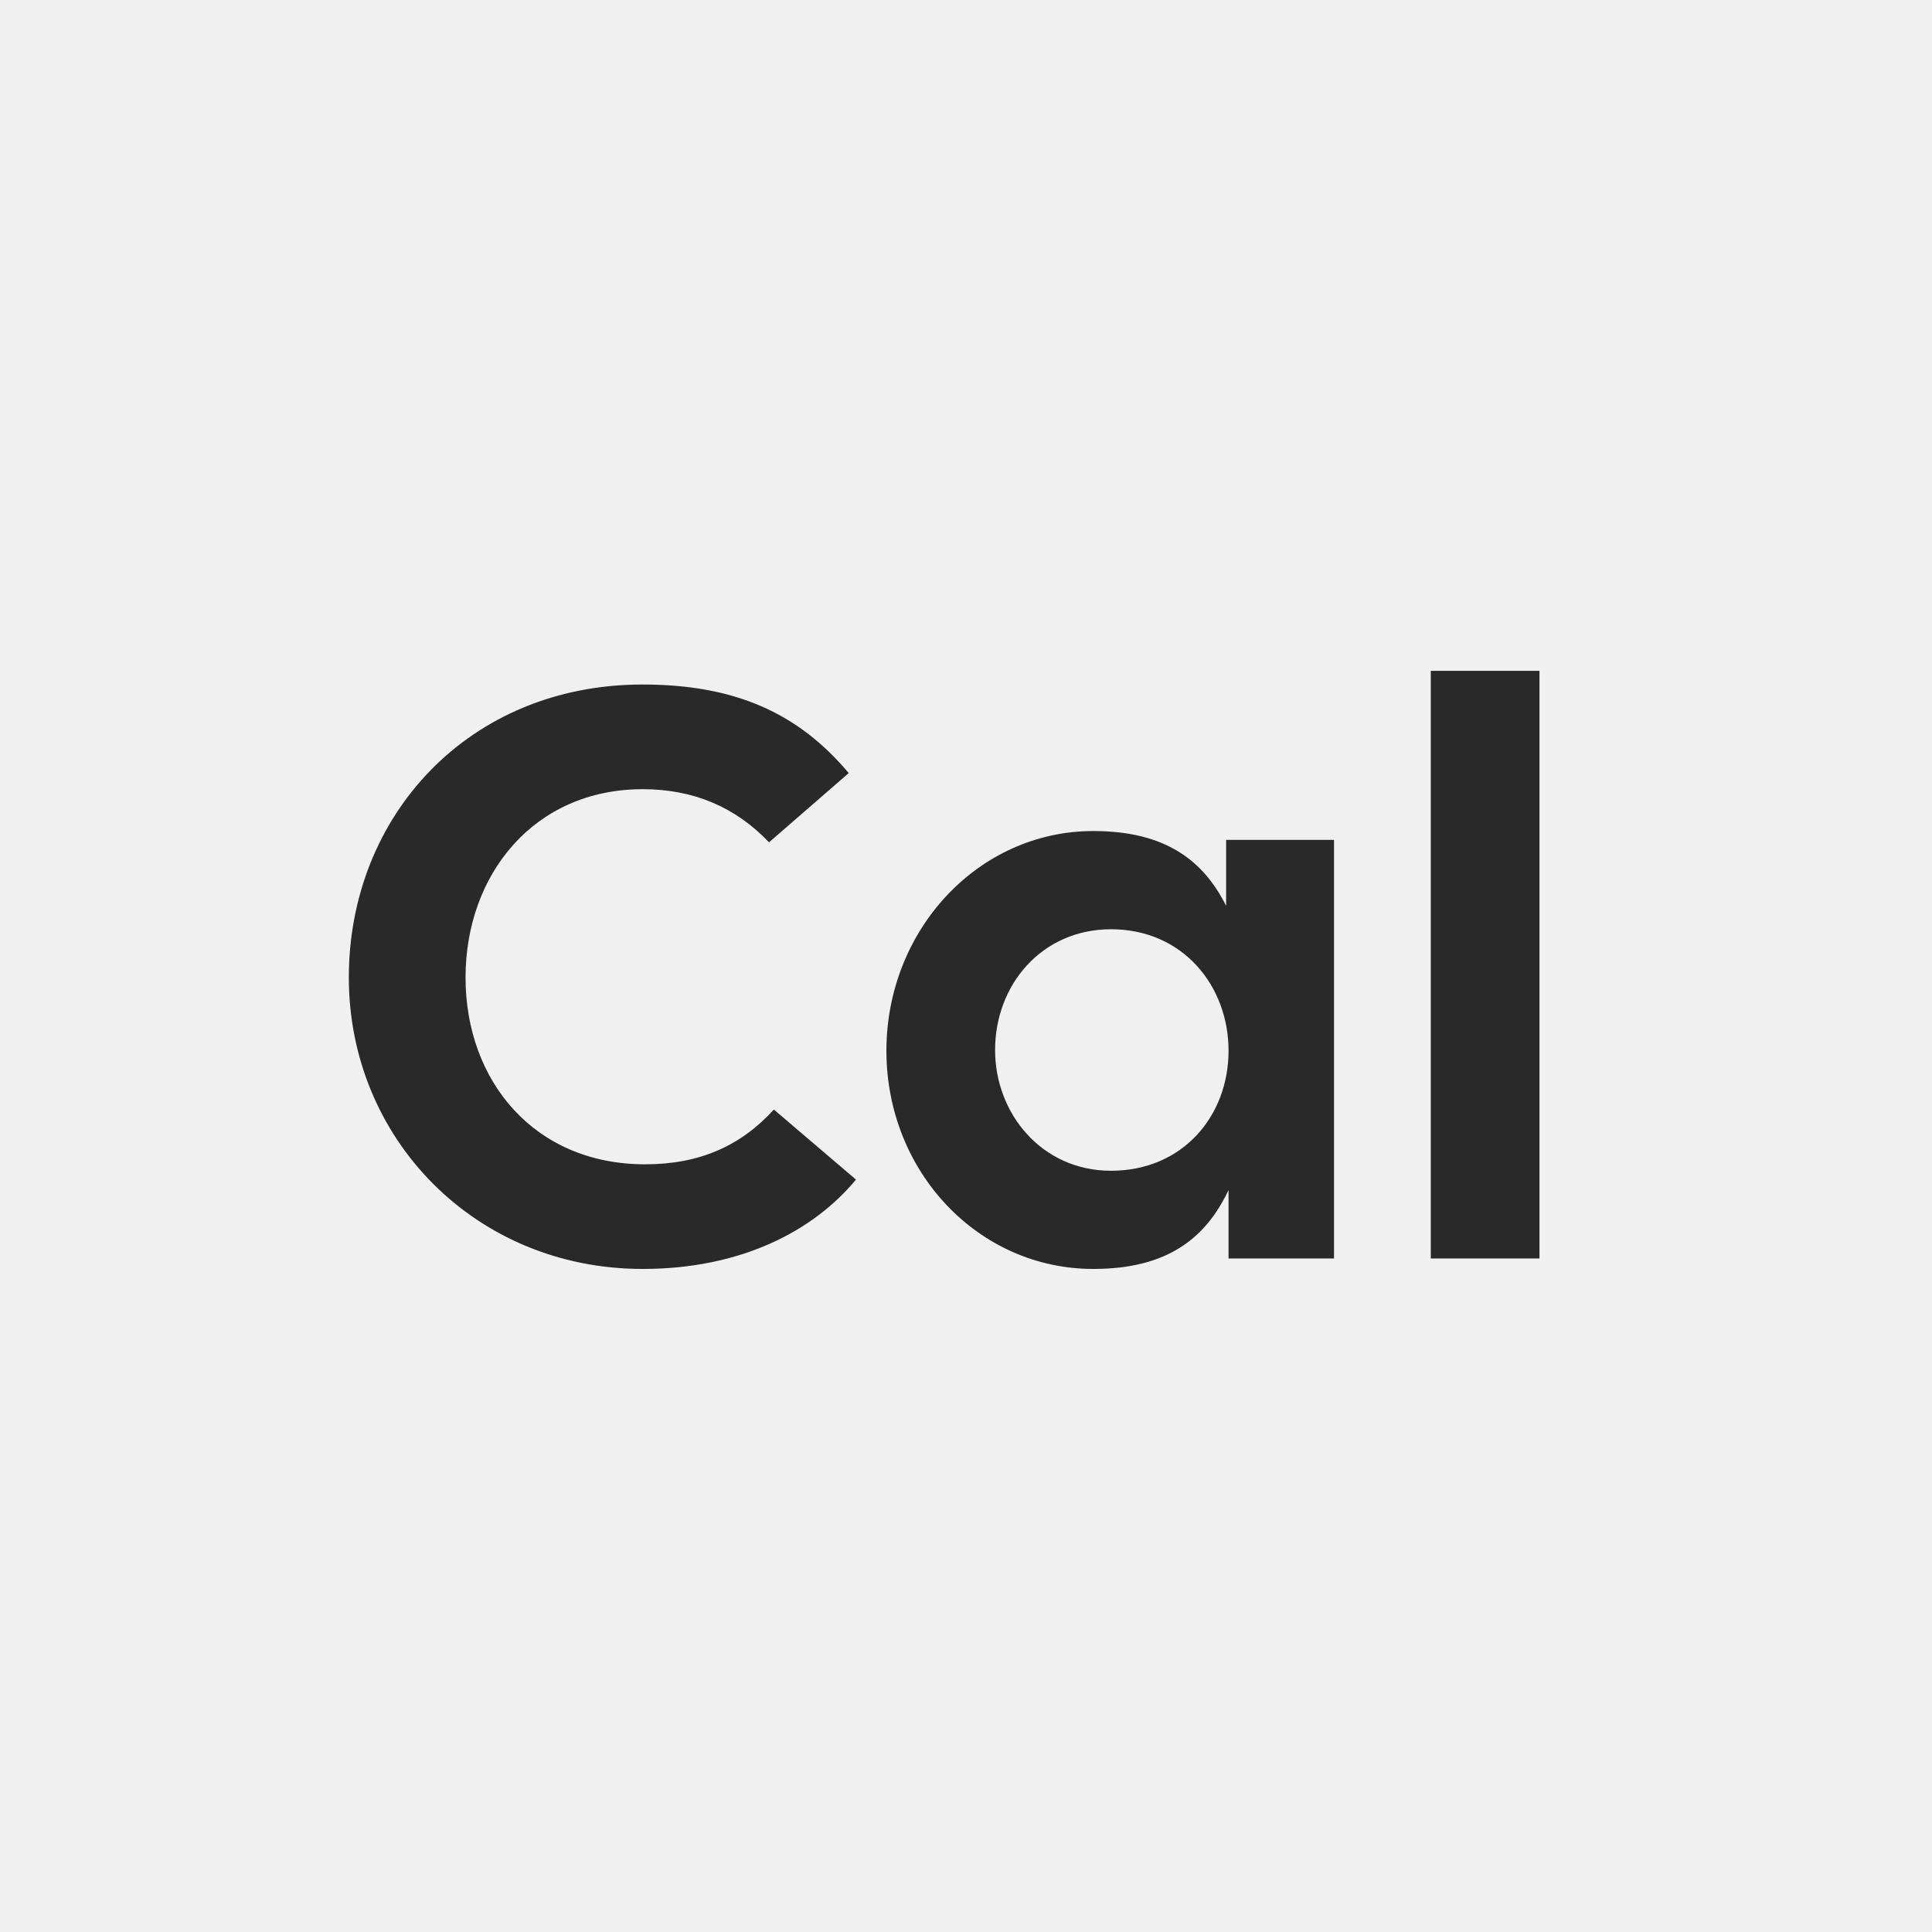
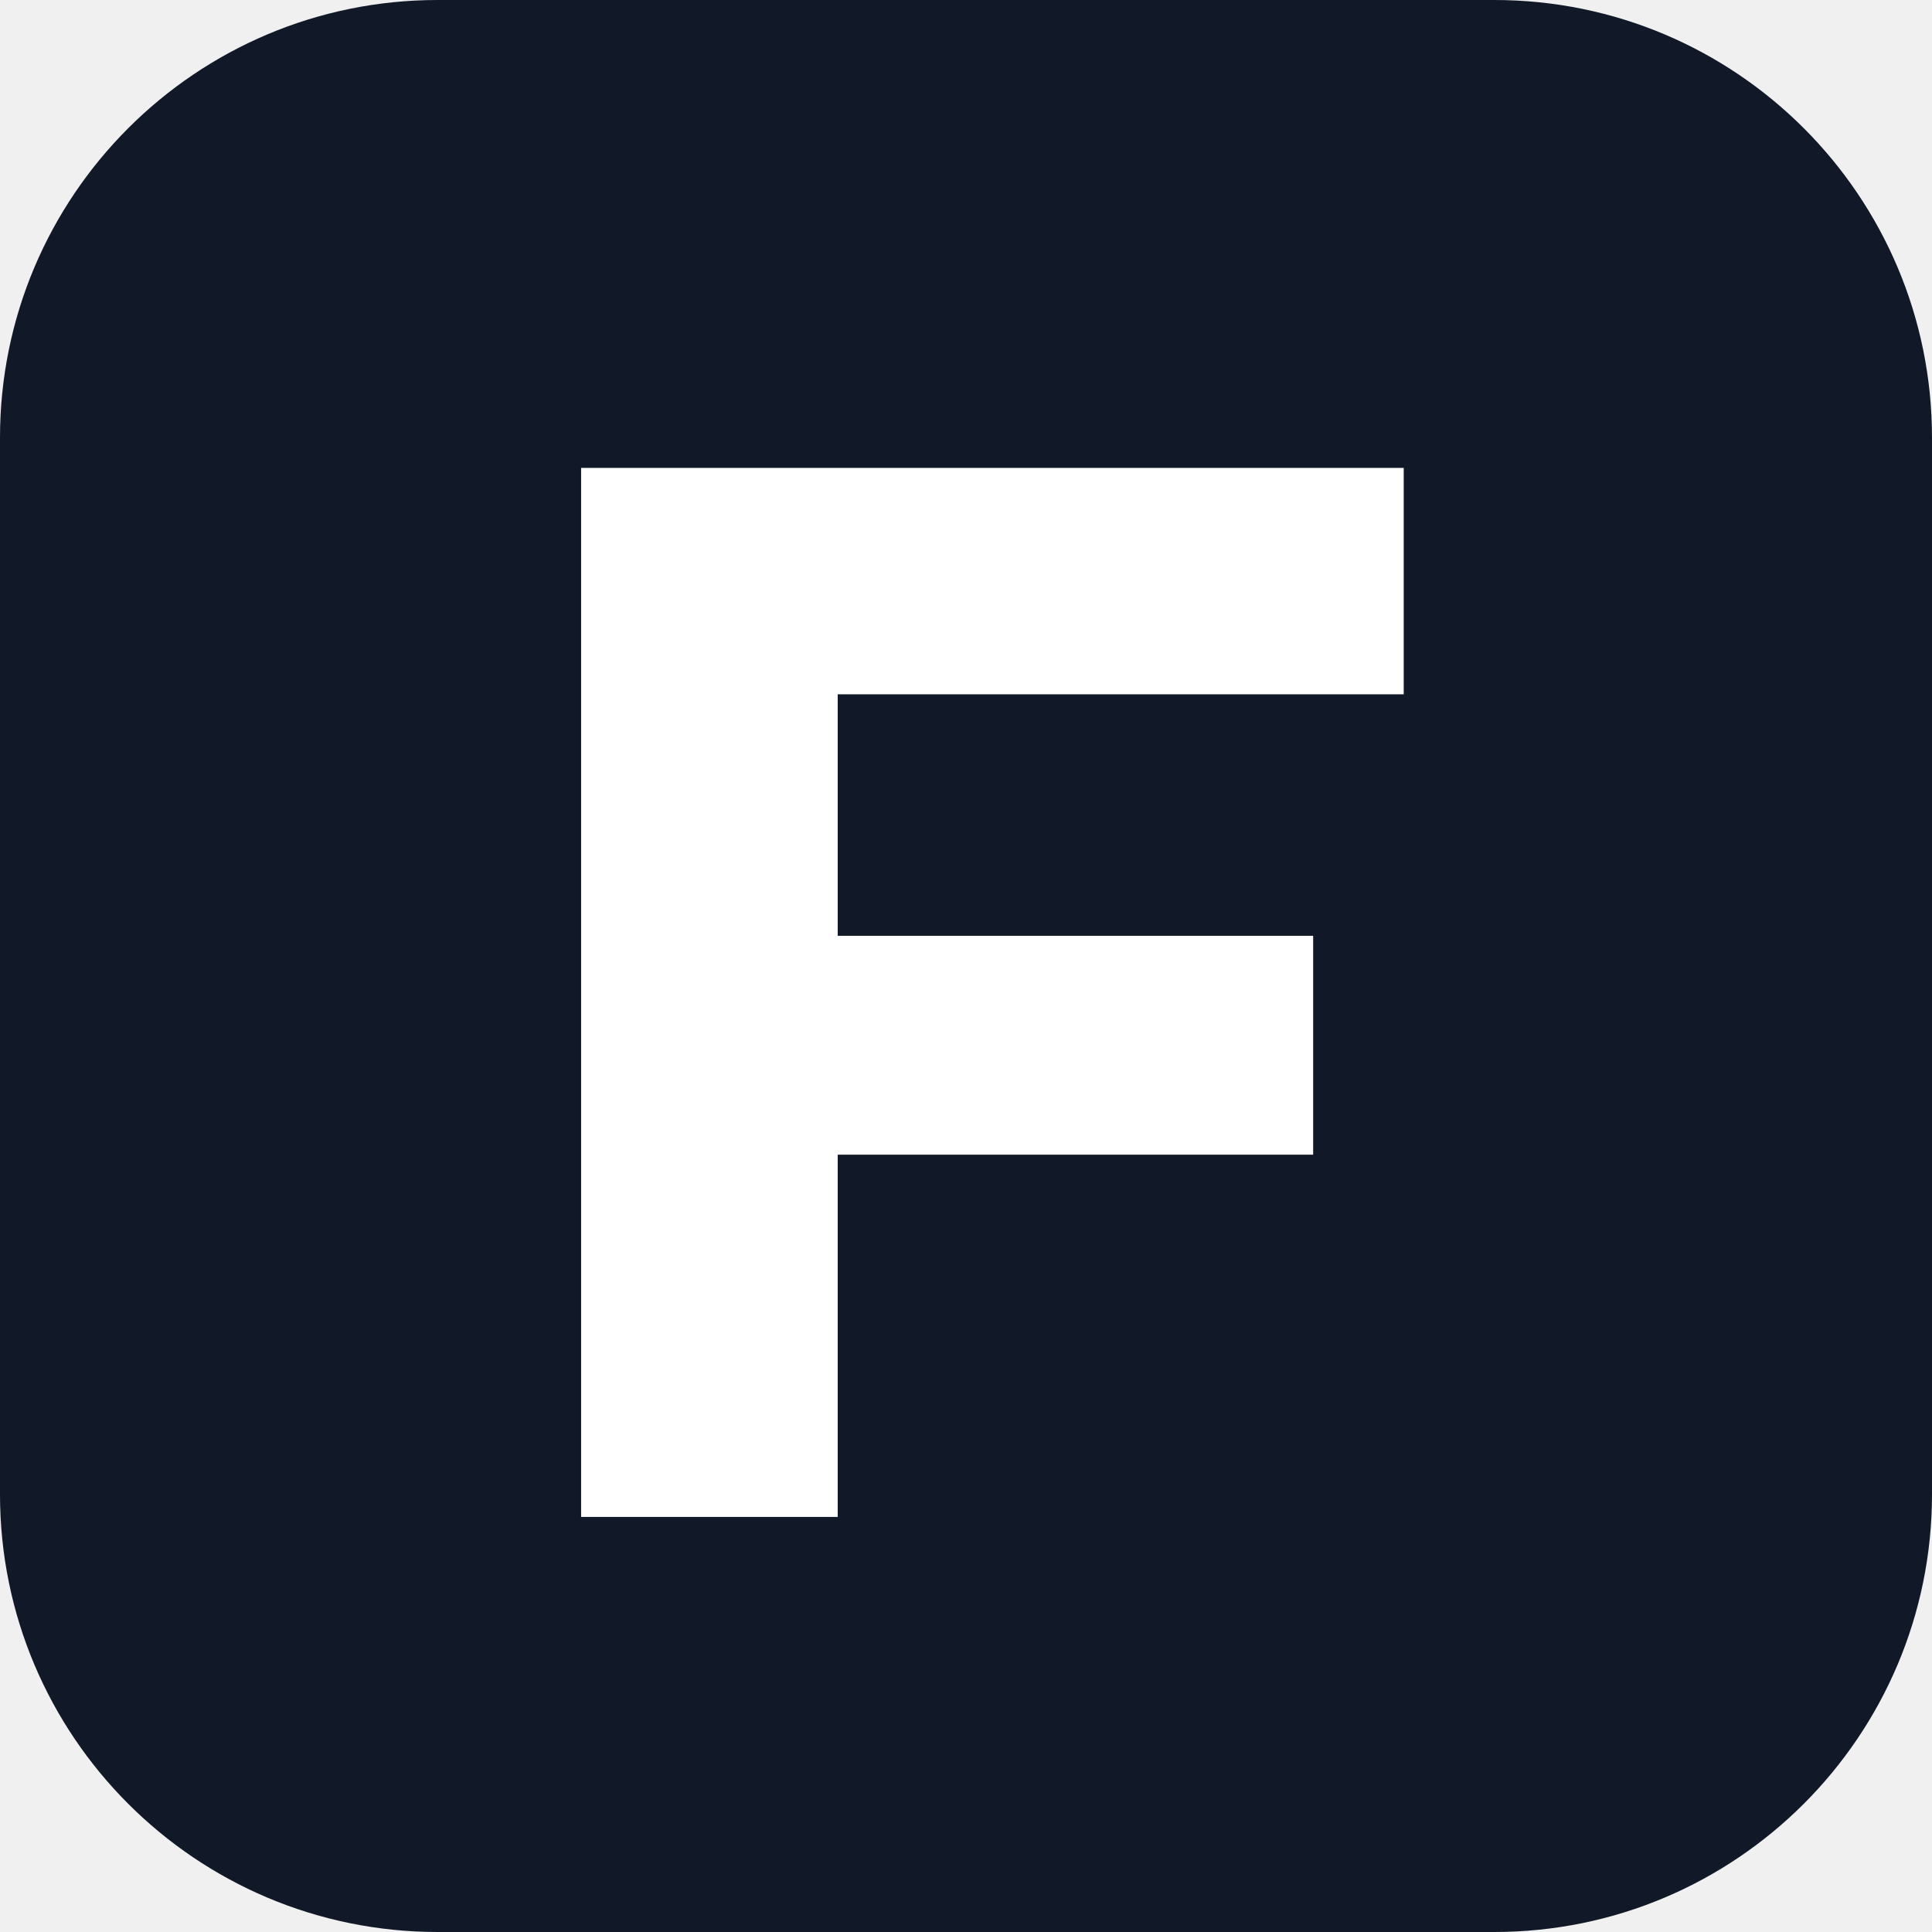
- <svg xmlns="http://www.w3.org/2000/svg" width="56" height="56" fill="none">
-   <path d="M18.628 36.781c2.846 0 4.946-1.096 6.183-2.59l-2.38-2.03c-.957 1.05-2.147 1.587-3.733 1.587-3.22 0-5.204-2.427-5.204-5.413 0-2.987 1.984-5.46 5.134-5.46 1.47 0 2.683.513 3.663 1.54l2.31-2.007c-1.47-1.75-3.313-2.567-5.973-2.567-5.04 0-8.517 3.803-8.517 8.493 0 4.667 3.663 8.447 8.517 8.447ZM31.69 36.781c2.17 0 3.267-.91 3.92-2.286v1.983h3.057V24.344H35.54v1.914c-.653-1.307-1.75-2.17-3.85-2.17-3.337 0-5.997 2.87-5.997 6.37s2.66 6.323 5.997 6.323Zm-2.847-6.346c0-1.89 1.354-3.5 3.36-3.5 2.077 0 3.407 1.633 3.407 3.523 0 1.89-1.33 3.477-3.407 3.477-2.006 0-3.36-1.657-3.36-3.5ZM41.472 36.478h3.15V19.444h-3.15v17.034Z" fill="#292929" />
+ <svg xmlns="http://www.w3.org/2000/svg" width="256" height="256" viewBox="0 0 256 256">
+   <rect width="256" height="256" rx="58" fill="#111827" />
+   <path d="M77 62h109v30h-75v32h63v29h-63v48H77z" fill="white" />
</svg>
